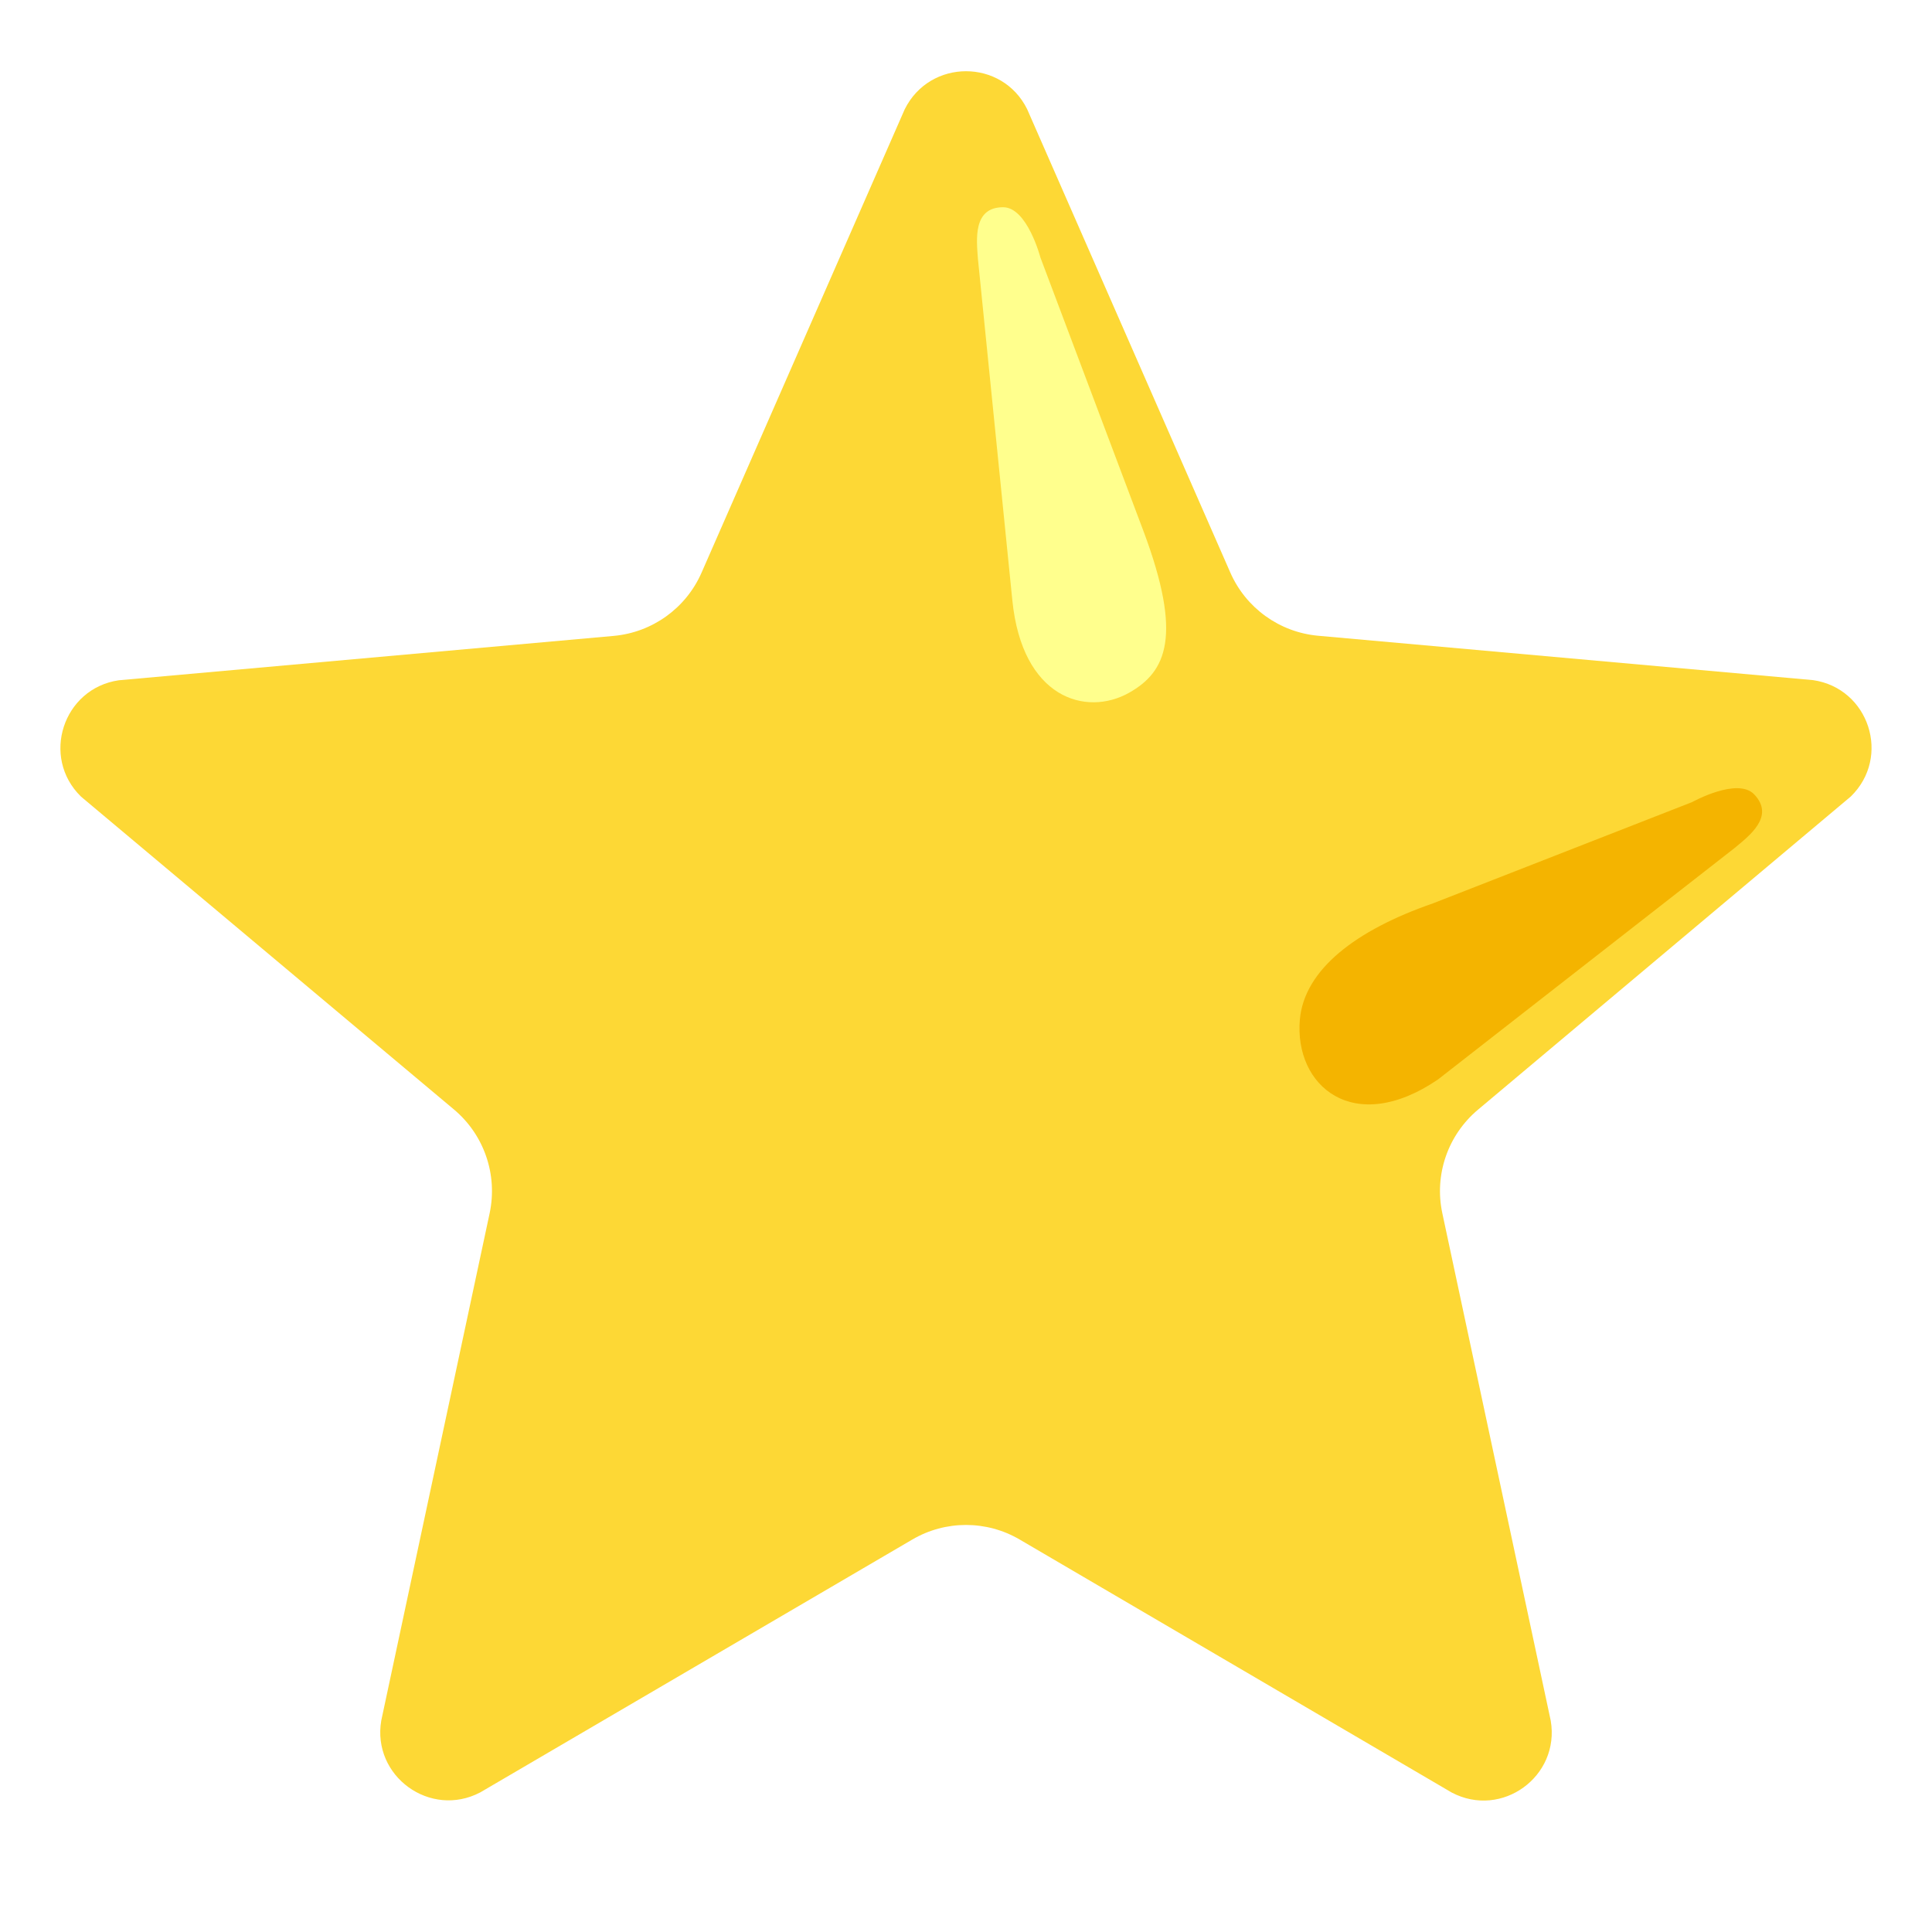
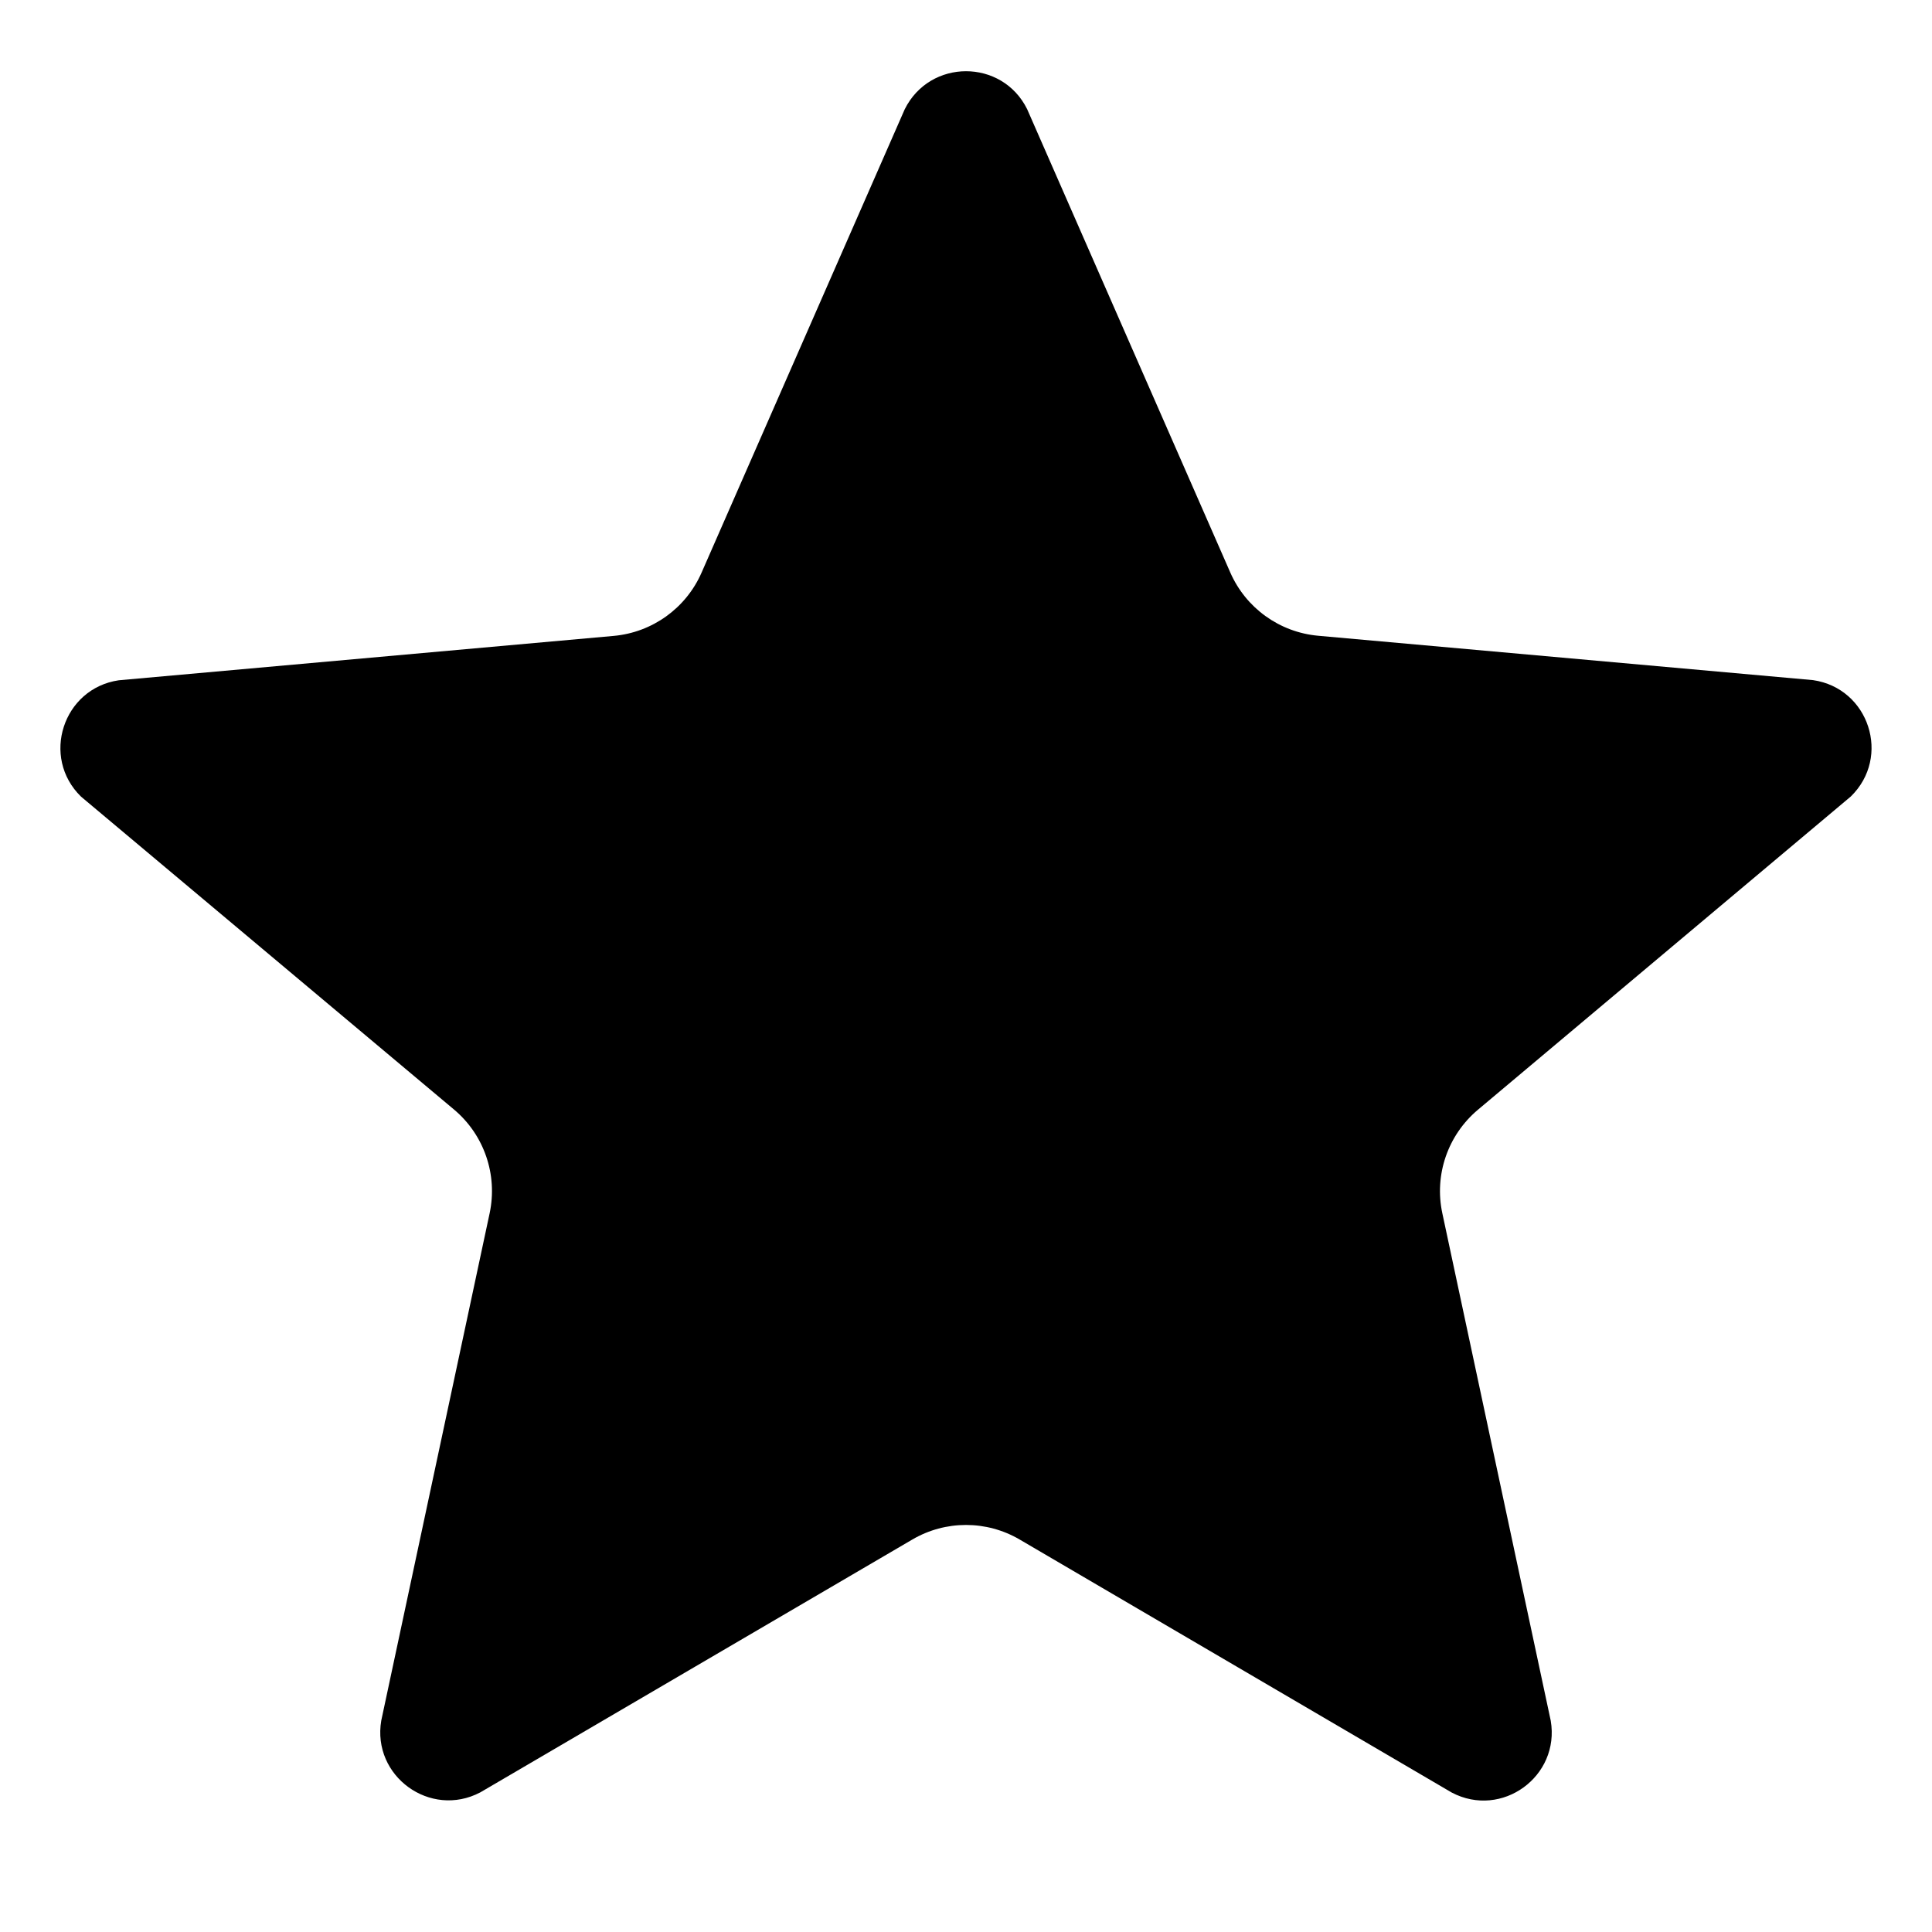
- <svg xmlns="http://www.w3.org/2000/svg" width="64px" height="64px" viewBox="0 0 128 128" aria-hidden="true" role="img" class="iconify iconify--noto" preserveAspectRatio="xMidYMid meet" fill="#000000">
+ <svg xmlns="http://www.w3.org/2000/svg" width="32px" height="32px" viewBox="0 0 128 128" aria-hidden="true" role="img" class="iconify iconify--noto" preserveAspectRatio="xMidYMid meet" fill="currentColor">
  <g id="SVGRepo_bgCarrier" stroke-width="0" />
  <g id="SVGRepo_tracerCarrier" stroke-linecap="round" stroke-linejoin="round" />
  <g id="SVGRepo_iconCarrier">
-     <path d="M68.05 7.23l13.46 30.7a7.047 7.047 0 0 0 5.82 4.19l32.79 2.94c3.71.54 5.19 5.09 2.5 7.71l-24.7 20.75c-2 1.68-2.91 4.32-2.36 6.87l7.18 33.61c.63 3.69-3.24 6.51-6.56 4.76L67.56 102a7.033 7.033 0 0 0-7.12 0l-28.62 16.75c-3.31 1.74-7.19-1.07-6.56-4.76l7.18-33.61c.54-2.55-.36-5.19-2.36-6.87L5.37 52.78c-2.68-2.61-1.2-7.17 2.5-7.71l32.79-2.94a7.047 7.047 0 0 0 5.82-4.19l13.46-30.7c1.67-3.36 6.45-3.36 8.11-.01z" fill="#fdd835" />
-     <path d="M67.07 39.77l-2.28-22.62c-.09-1.26-.35-3.42 1.67-3.42c1.6 0 2.47 3.33 2.47 3.33l6.84 18.16c2.58 6.91 1.52 9.28-.97 10.68c-2.86 1.6-7.08.35-7.73-6.13z" fill="#ffff8d" />
-     <path d="M95.28 71.51L114.9 56.2c.97-.81 2.72-2.1 1.32-3.57c-1.11-1.16-4.11.51-4.11.51l-17.17 6.71c-5.12 1.77-8.52 4.39-8.82 7.69c-.39 4.4 3.56 7.79 9.16 3.97z" fill="#f4b400" />
+     <path d="M68.05 7.23l13.46 30.7a7.047 7.047 0 0 0 5.82 4.19l32.79 2.94c3.71.54 5.19 5.09 2.5 7.71l-24.7 20.75c-2 1.68-2.91 4.32-2.36 6.87l7.18 33.61c.63 3.69-3.24 6.51-6.56 4.76L67.56 102a7.033 7.033 0 0 0-7.12 0l-28.62 16.75c-3.31 1.74-7.19-1.07-6.56-4.76l7.18-33.61c.54-2.55-.36-5.19-2.36-6.87L5.37 52.78c-2.68-2.61-1.2-7.17 2.5-7.71l32.79-2.94a7.047 7.047 0 0 0 5.82-4.19l13.46-30.7c1.67-3.36 6.45-3.36 8.11-.01z" fill="currentColor" />
+     <path d="M67.07 39.77l-2.28-22.62c-.09-1.26-.35-3.42 1.67-3.42c1.6 0 2.47 3.33 2.47 3.33l6.84 18.16c2.58 6.91 1.52 9.28-.97 10.68c-2.86 1.6-7.08.35-7.73-6.13z" fill="currentColor" />
+     <path d="M95.28 71.51L114.9 56.2c.97-.81 2.72-2.1 1.32-3.57c-1.11-1.16-4.11.51-4.11.51l-17.17 6.71c-5.12 1.77-8.52 4.39-8.82 7.69c-.39 4.4 3.56 7.79 9.16 3.97z" fill="currentColor" />
  </g>
</svg>
